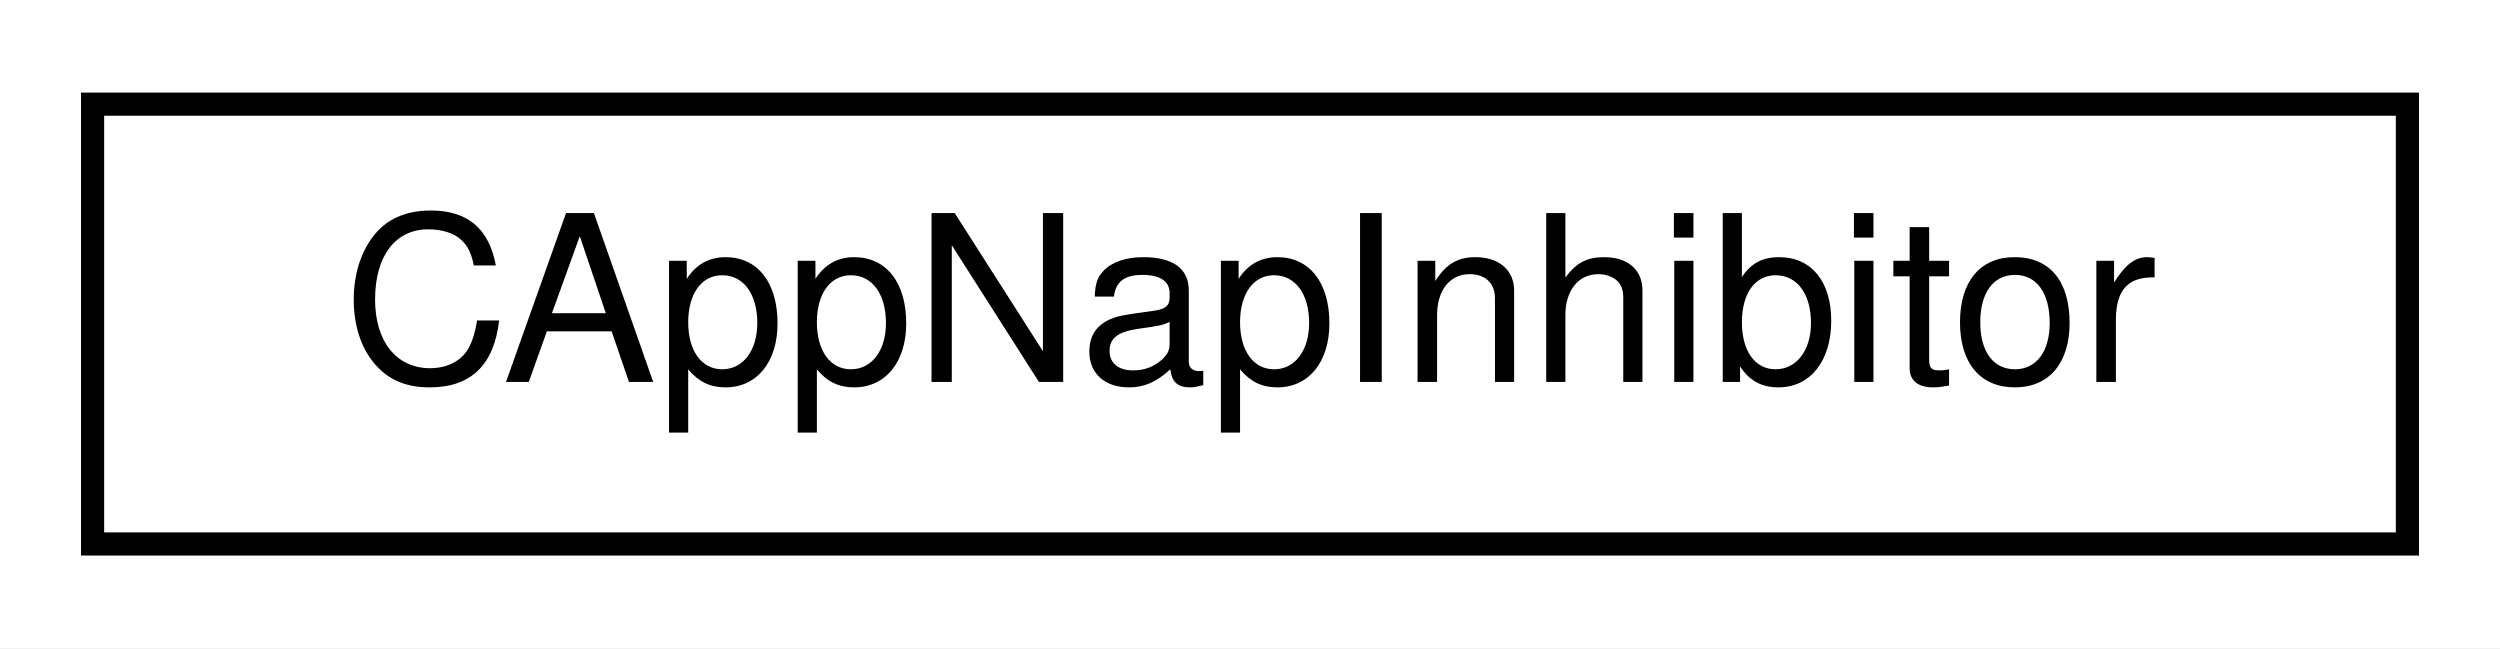
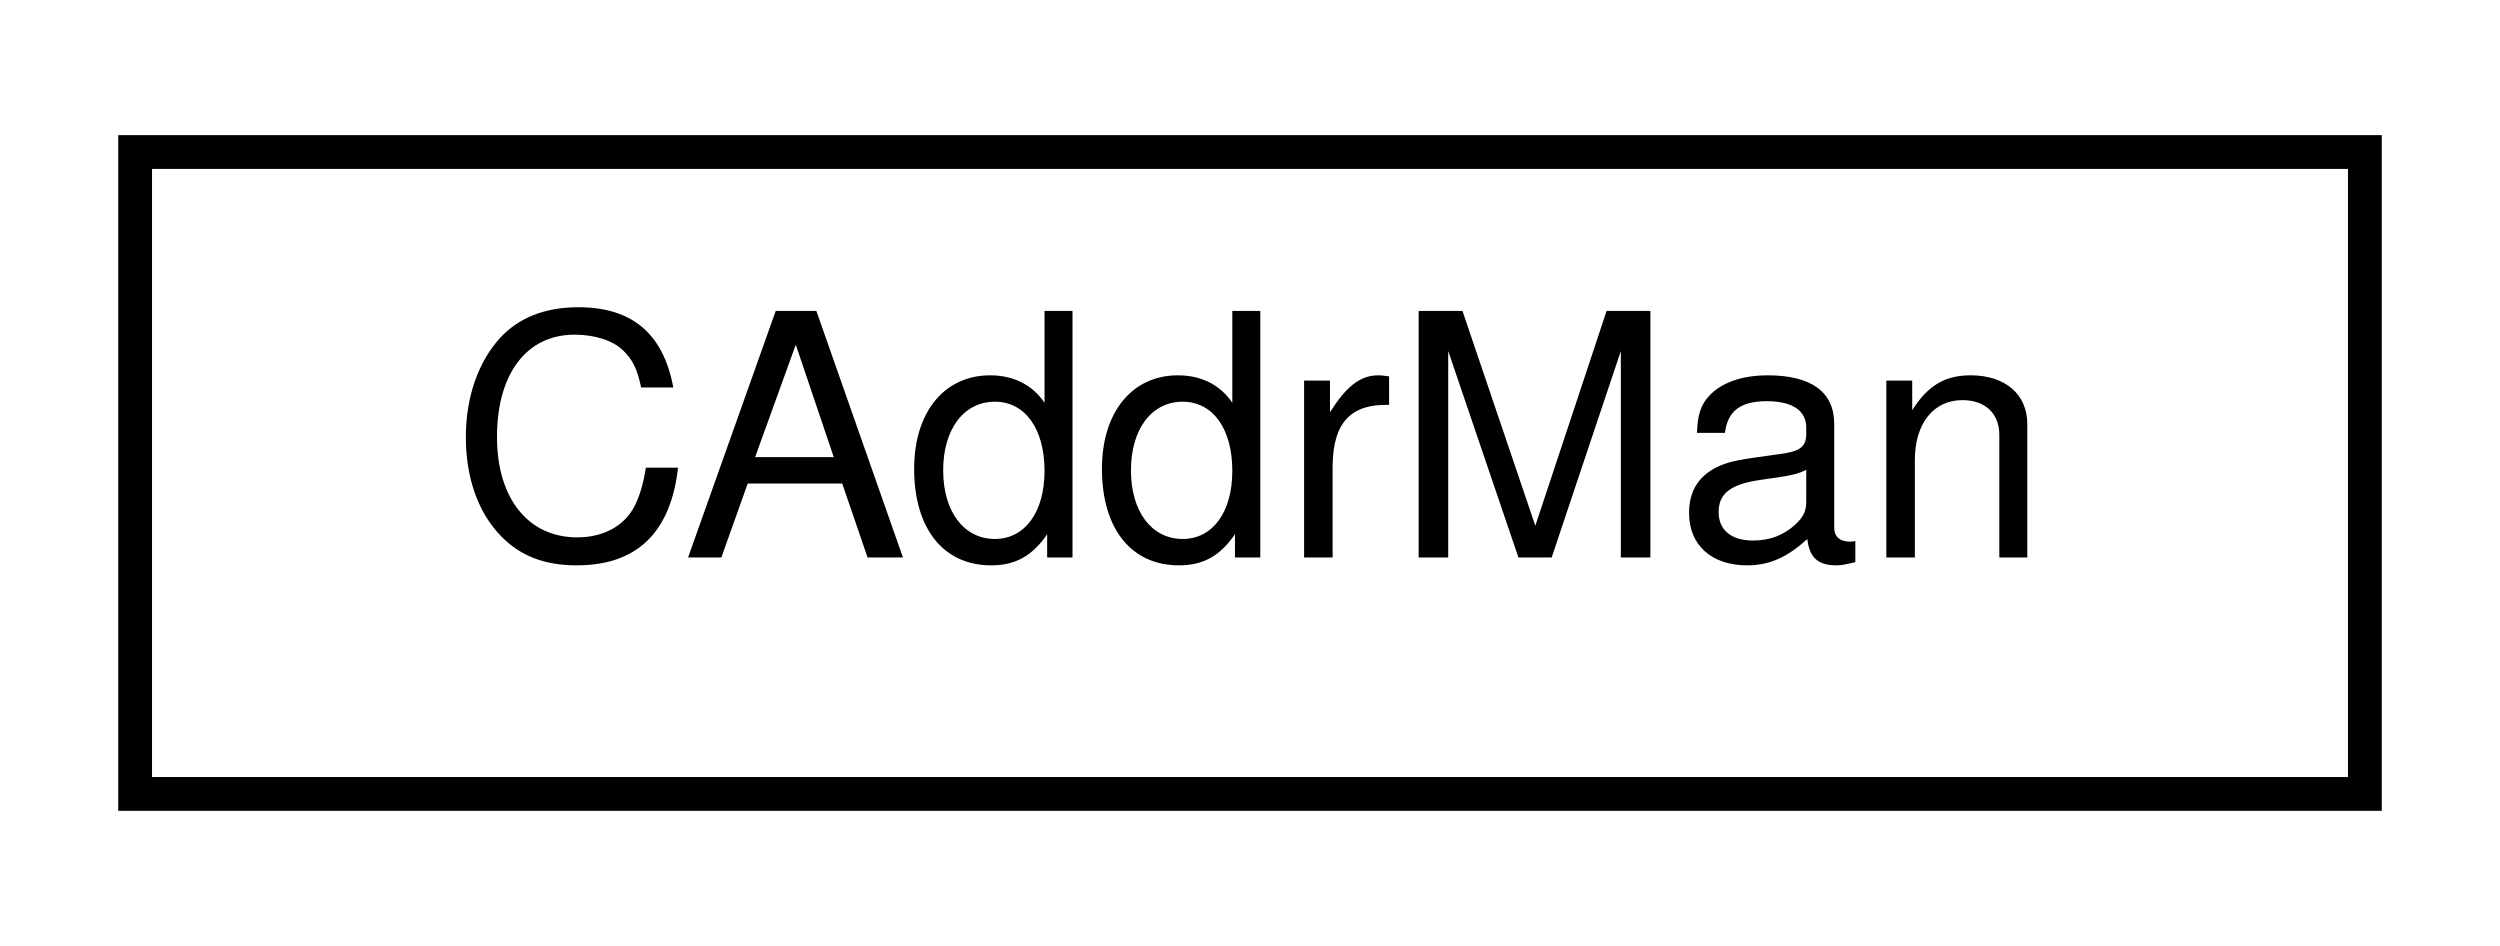
- <svg xmlns="http://www.w3.org/2000/svg" xmlns:xlink="http://www.w3.org/1999/xlink" width="108pt" height="28pt" viewBox="0.00 0.00 108.00 28.00">
+ <svg xmlns="http://www.w3.org/2000/svg" xmlns:xlink="http://www.w3.org/1999/xlink" width="74pt" height="28pt" viewBox="0.00 0.00 74.00 28.00">
  <g id="graph0" class="graph" transform="scale(1 1) rotate(0) translate(4 24)">
-     <polygon fill="white" stroke="none" points="-4,4 -4,-24 104,-24 104,4 -4,4" />
+     <polygon fill="white" stroke="none" points="-4,4 -4,-24 70,-24 70,4 -4,4" />
    <g id="node1" class="node">
      <g id="a_node1">
-         <a xlink:href="class_c_app_nap_inhibitor.html" target="_top" xlink:title="CAppNapInhibitor">
-           <polygon fill="white" stroke="black" points="0,-0.5 0,-19.5 100,-19.5 100,-0.5 0,-0.5" />
-           <text text-anchor="middle" x="50" y="-7.5" font-family="Helvetica,sans-Serif" font-size="10.00">CAppNapInhibitor</text>
+         <a xlink:href="class_c_addr_man.html" target="_top" xlink:title="Stochastical (IP) address manager. ">
+           <polygon fill="white" stroke="black" points="0,-0.5 0,-19.5 66,-19.5 66,-0.5 0,-0.5" />
+           <text text-anchor="middle" x="33" y="-7.5" font-family="Helvetica,sans-Serif" font-size="10.00">CAddrMan</text>
        </a>
      </g>
    </g>
  </g>
</svg>
